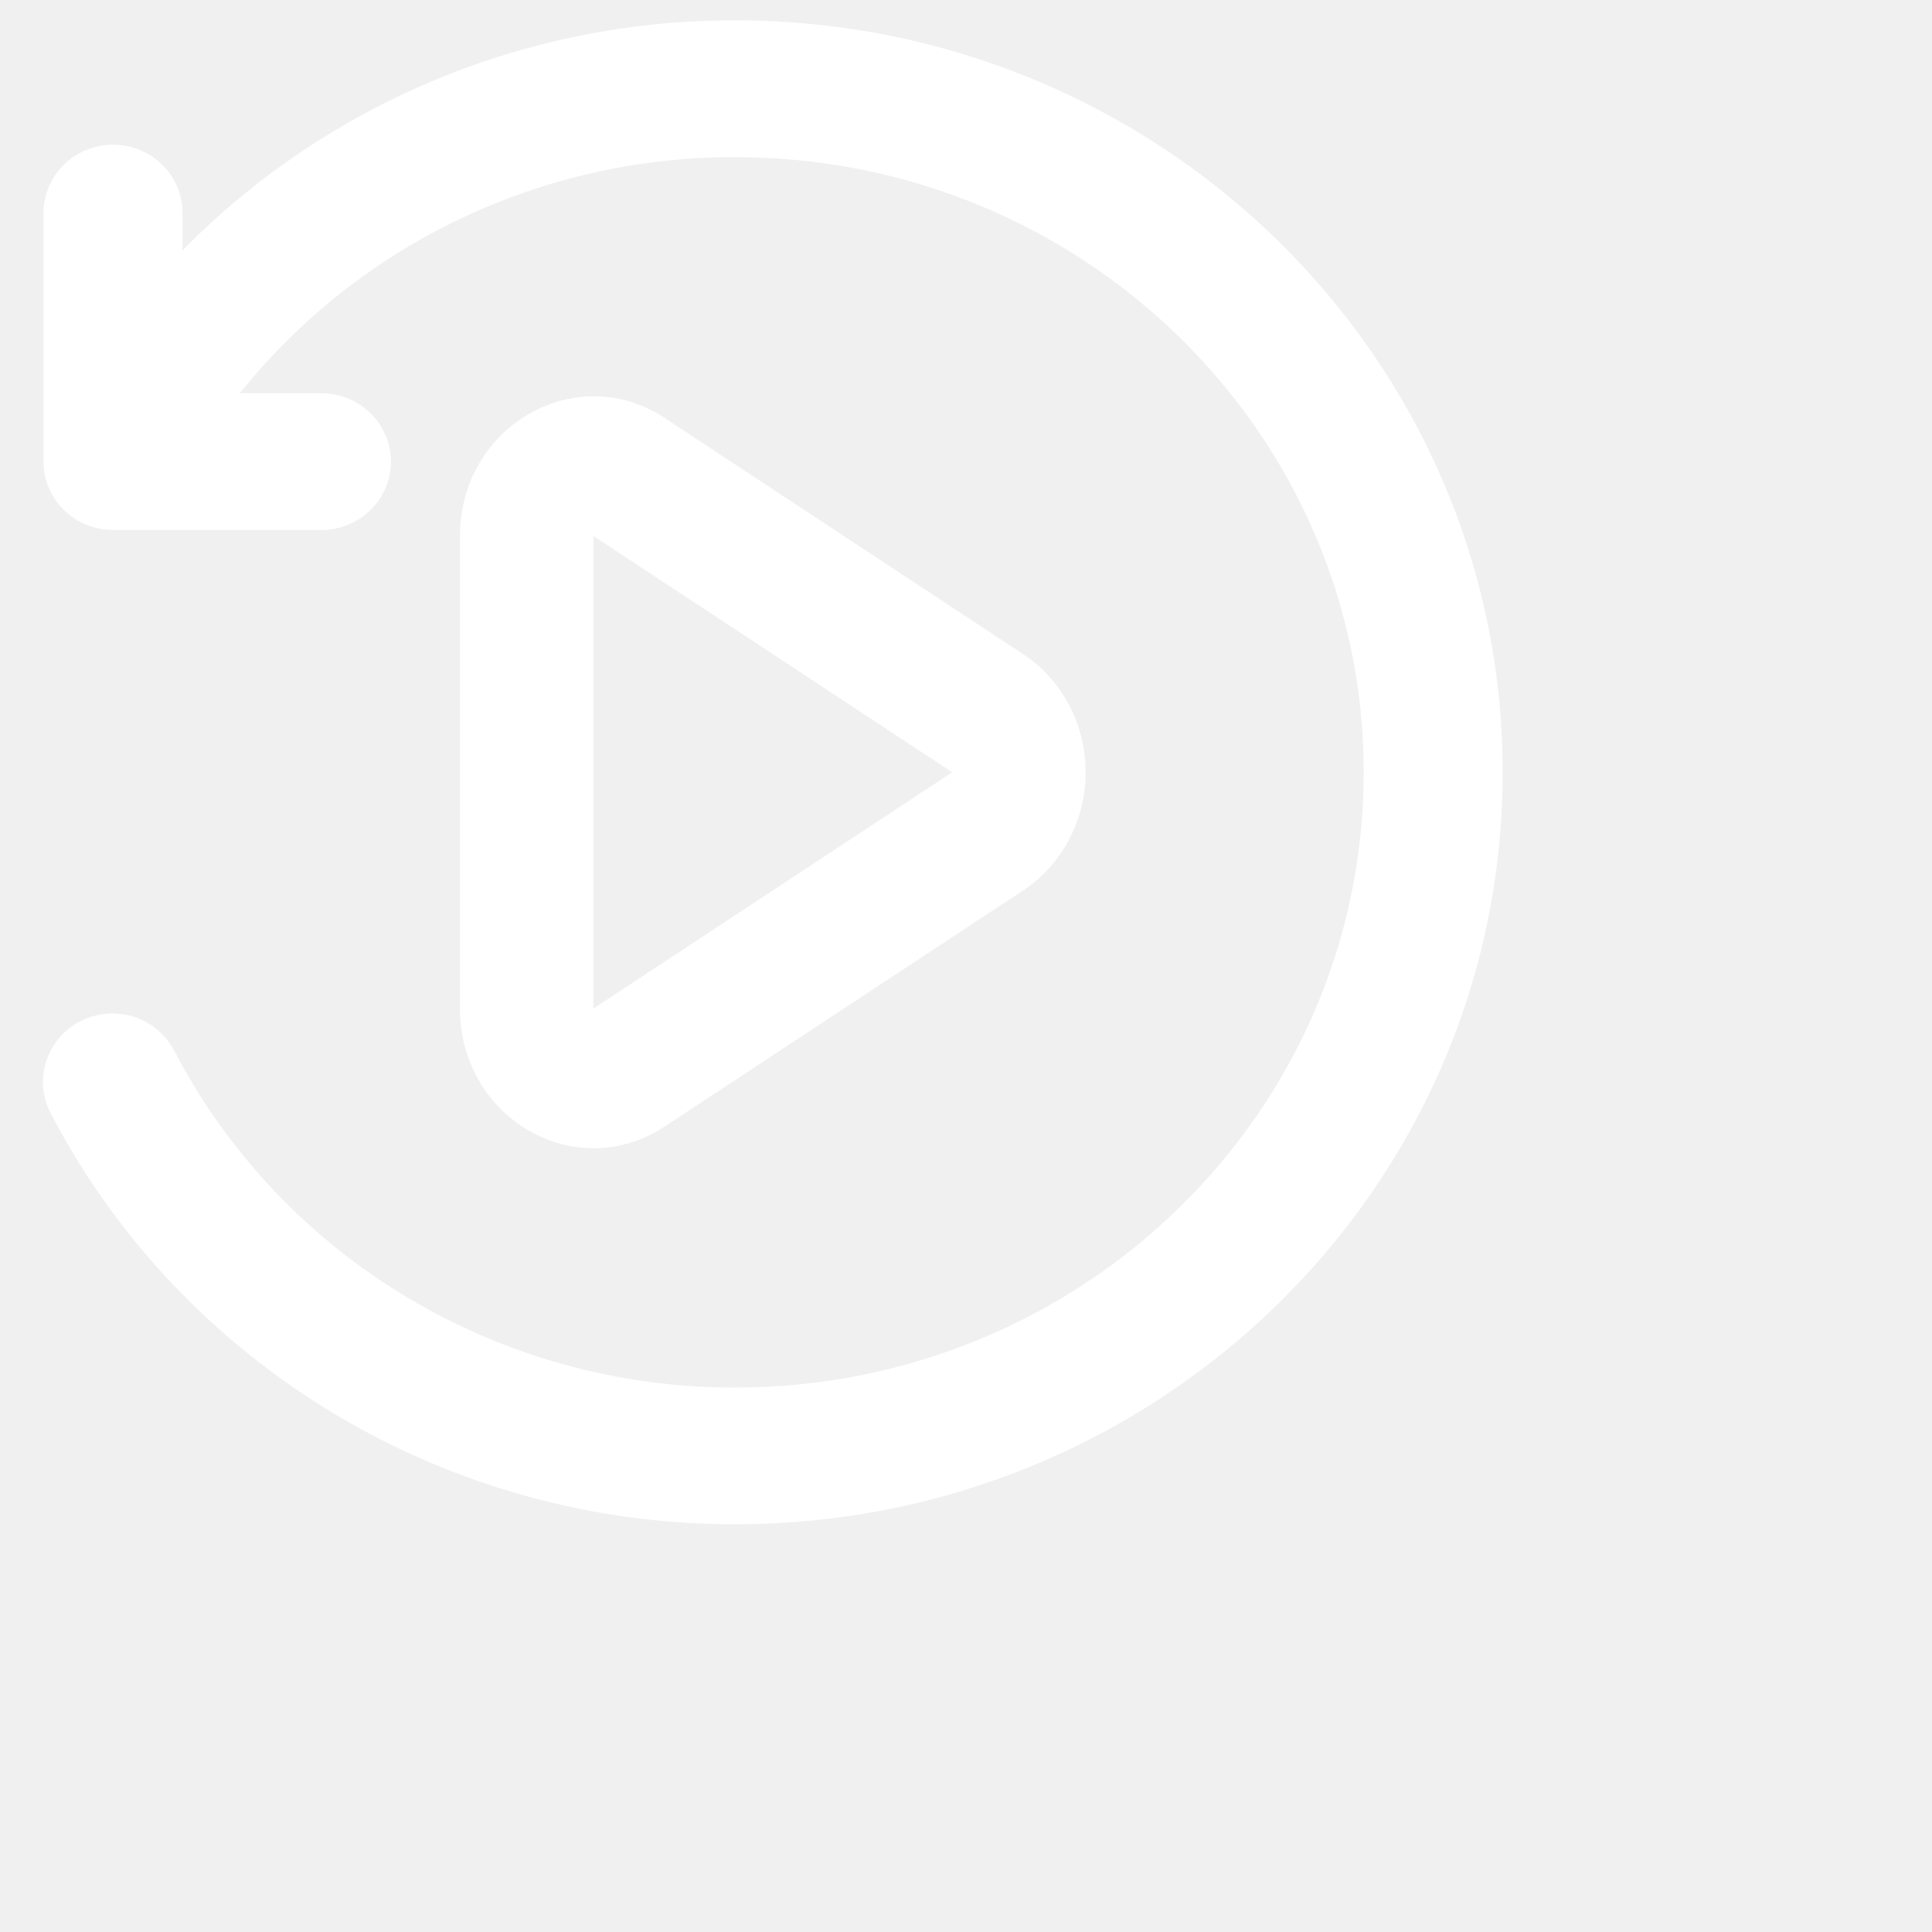
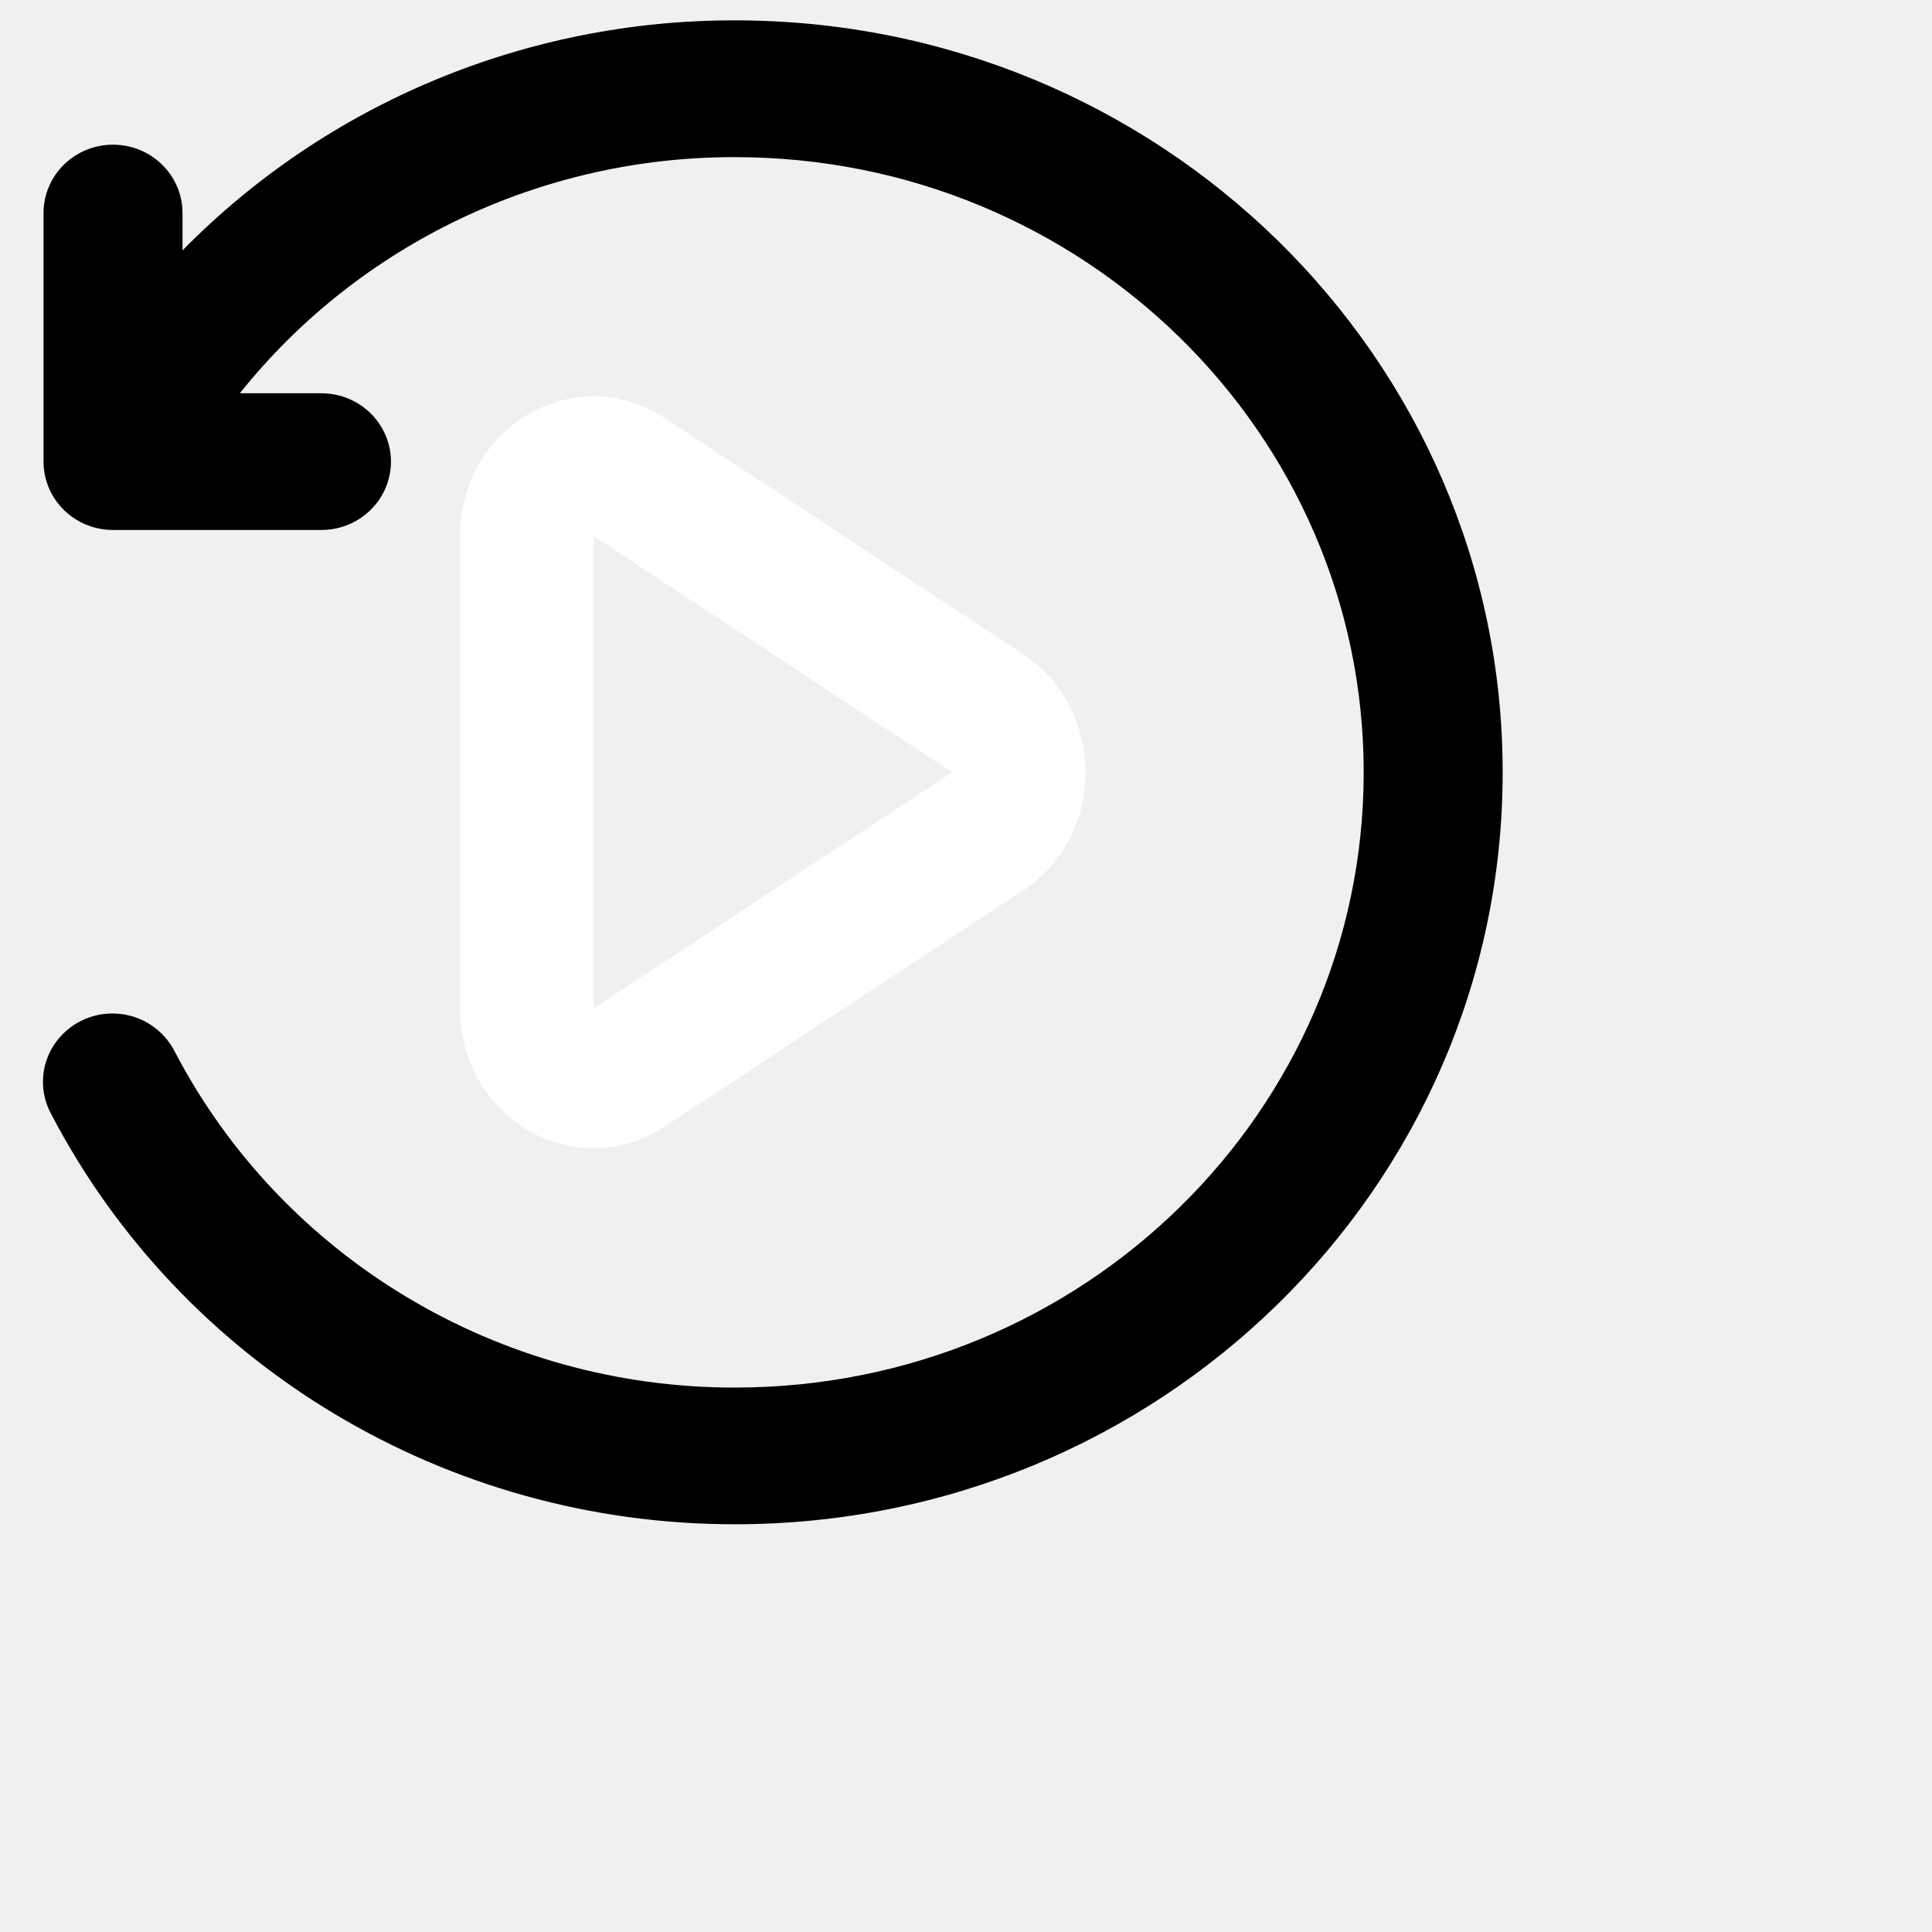
- <svg xmlns="http://www.w3.org/2000/svg" style="transform: scale(.8);" t="1662029141436" viewBox="0 0 1024 1024" version="1.1" p-id="2497">
+ <svg style="transform: scale(.8);" viewBox="0 0 1024 1024">
  <path d="M677.945 589.909c25.714-16.953 41.301-46.478 41.301-78.222 0-31.772-15.588-61.298-41.301-78.222L440.32 276.907c-58.88-38.741-135.566 5.518-135.566 78.279V668.16c0 72.789 76.686 116.992 135.566 78.222l237.596-156.473h0.028z m-47.132-78.222l-237.625 156.473V355.129l237.625 156.501v0.028z" p-id="2498" fill="#ffffff" />
-   <path d="M486.969 104.107c-128-0.228-248.974 57.458-328.078 156.444h54.073c16.469 0 31.659 8.647 39.879 22.642 8.249 14.023 8.249 31.289 0 45.284-8.249 14.023-23.41 22.642-39.879 22.642H74.866c-25.401 0-46.023-20.252-46.023-45.284v-164.693c0-25.031 20.622-45.284 46.023-45.284 25.429 0 46.052 20.252 46.052 45.284v24.747C216.832 68.267 348.985 13.255 486.969 13.483 767.659 13.511 995.556 236.316 995.556 511.716c0 275.342-227.868 498.148-508.587 498.148-190.862 0.199-365.739-104.676-453.006-271.644a44.658 44.658 0 0 1 1.678-45.767 46.251 46.251 0 0 1 41.415-20.907 46.08 46.08 0 0 1 38.798 25.316c71.509 136.761 214.812 222.635 371.115 222.436 230.258 0 416.512-182.699 416.512-407.609 0-224.882-186.254-407.58-416.512-407.58z" p-id="2499" fill="#ffffff" />
+   <path d="M486.969 104.107c-128-0.228-248.974 57.458-328.078 156.444h54.073c16.469 0 31.659 8.647 39.879 22.642 8.249 14.023 8.249 31.289 0 45.284-8.249 14.023-23.41 22.642-39.879 22.642H74.866c-25.401 0-46.023-20.252-46.023-45.284v-164.693c0-25.031 20.622-45.284 46.023-45.284 25.429 0 46.052 20.252 46.052 45.284v24.747C216.832 68.267 348.985 13.255 486.969 13.483 767.659 13.511 995.556 236.316 995.556 511.716c0 275.342-227.868 498.148-508.587 498.148-190.862 0.199-365.739-104.676-453.006-271.644a44.658 44.658 0 0 1 1.678-45.767 46.251 46.251 0 0 1 41.415-20.907 46.08 46.08 0 0 1 38.798 25.316c71.509 136.761 214.812 222.635 371.115 222.436 230.258 0 416.512-182.699 416.512-407.609 0-224.882-186.254-407.58-416.512-407.58z" />
</svg>
